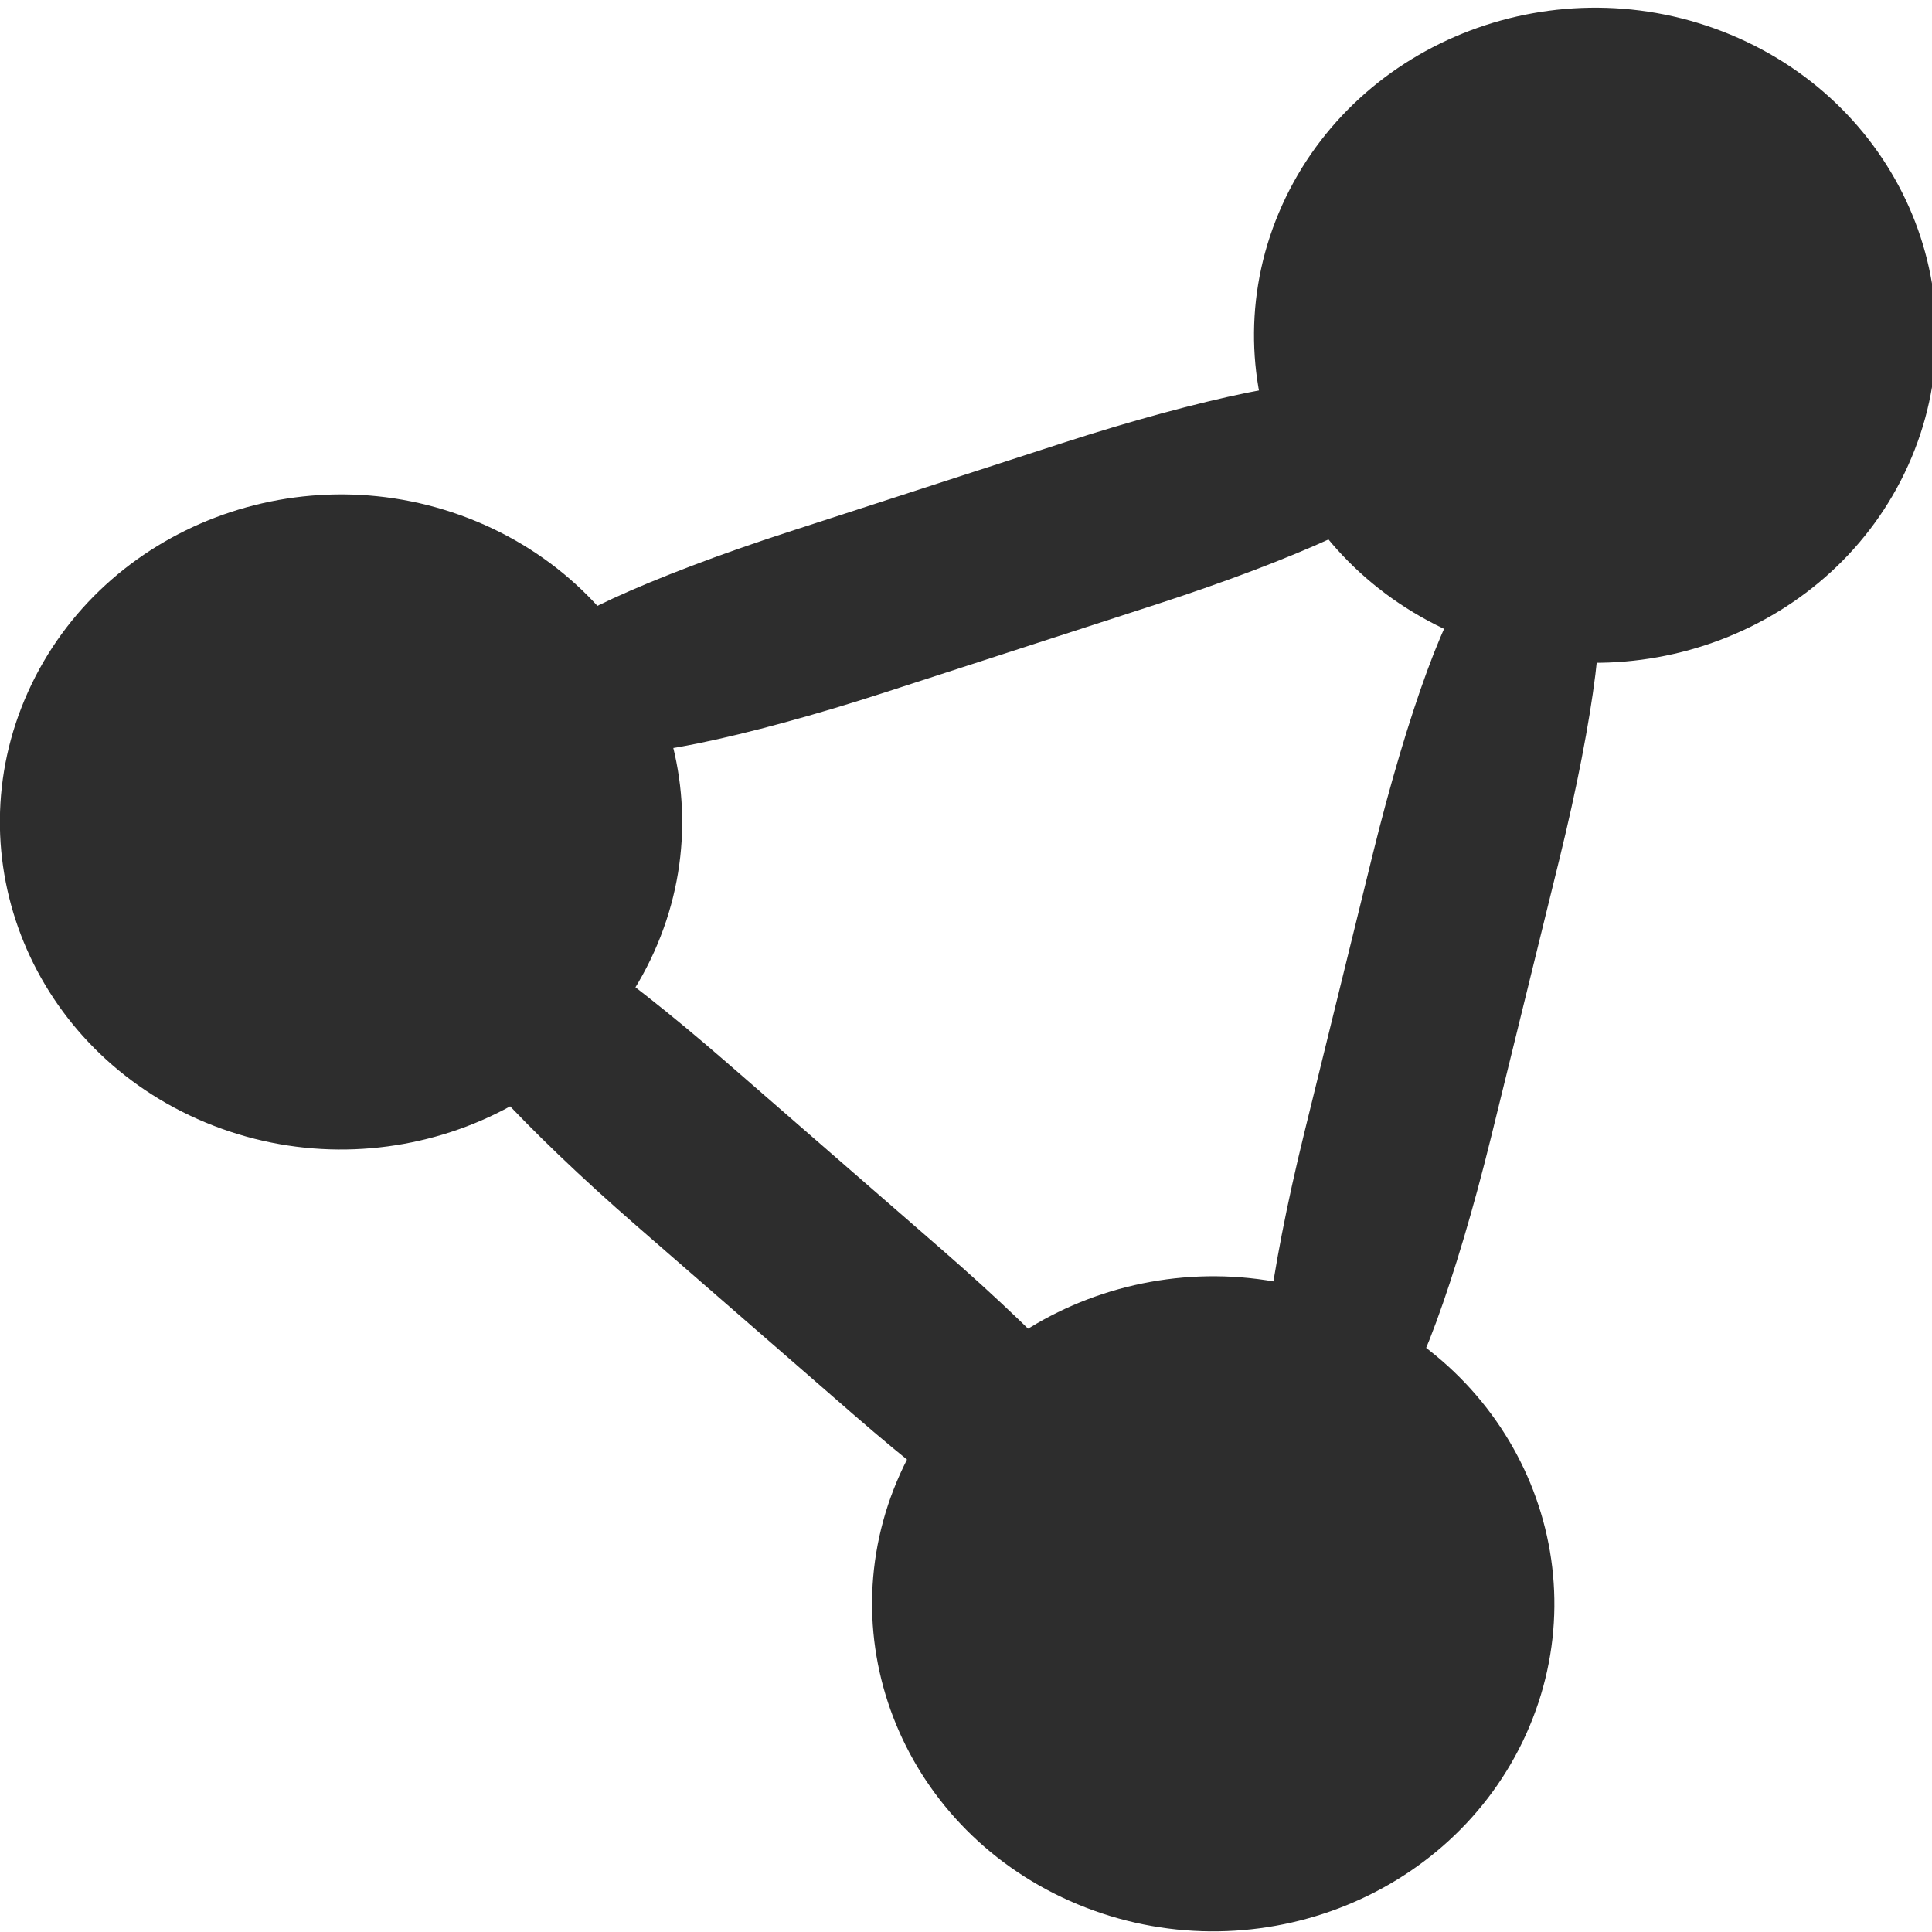
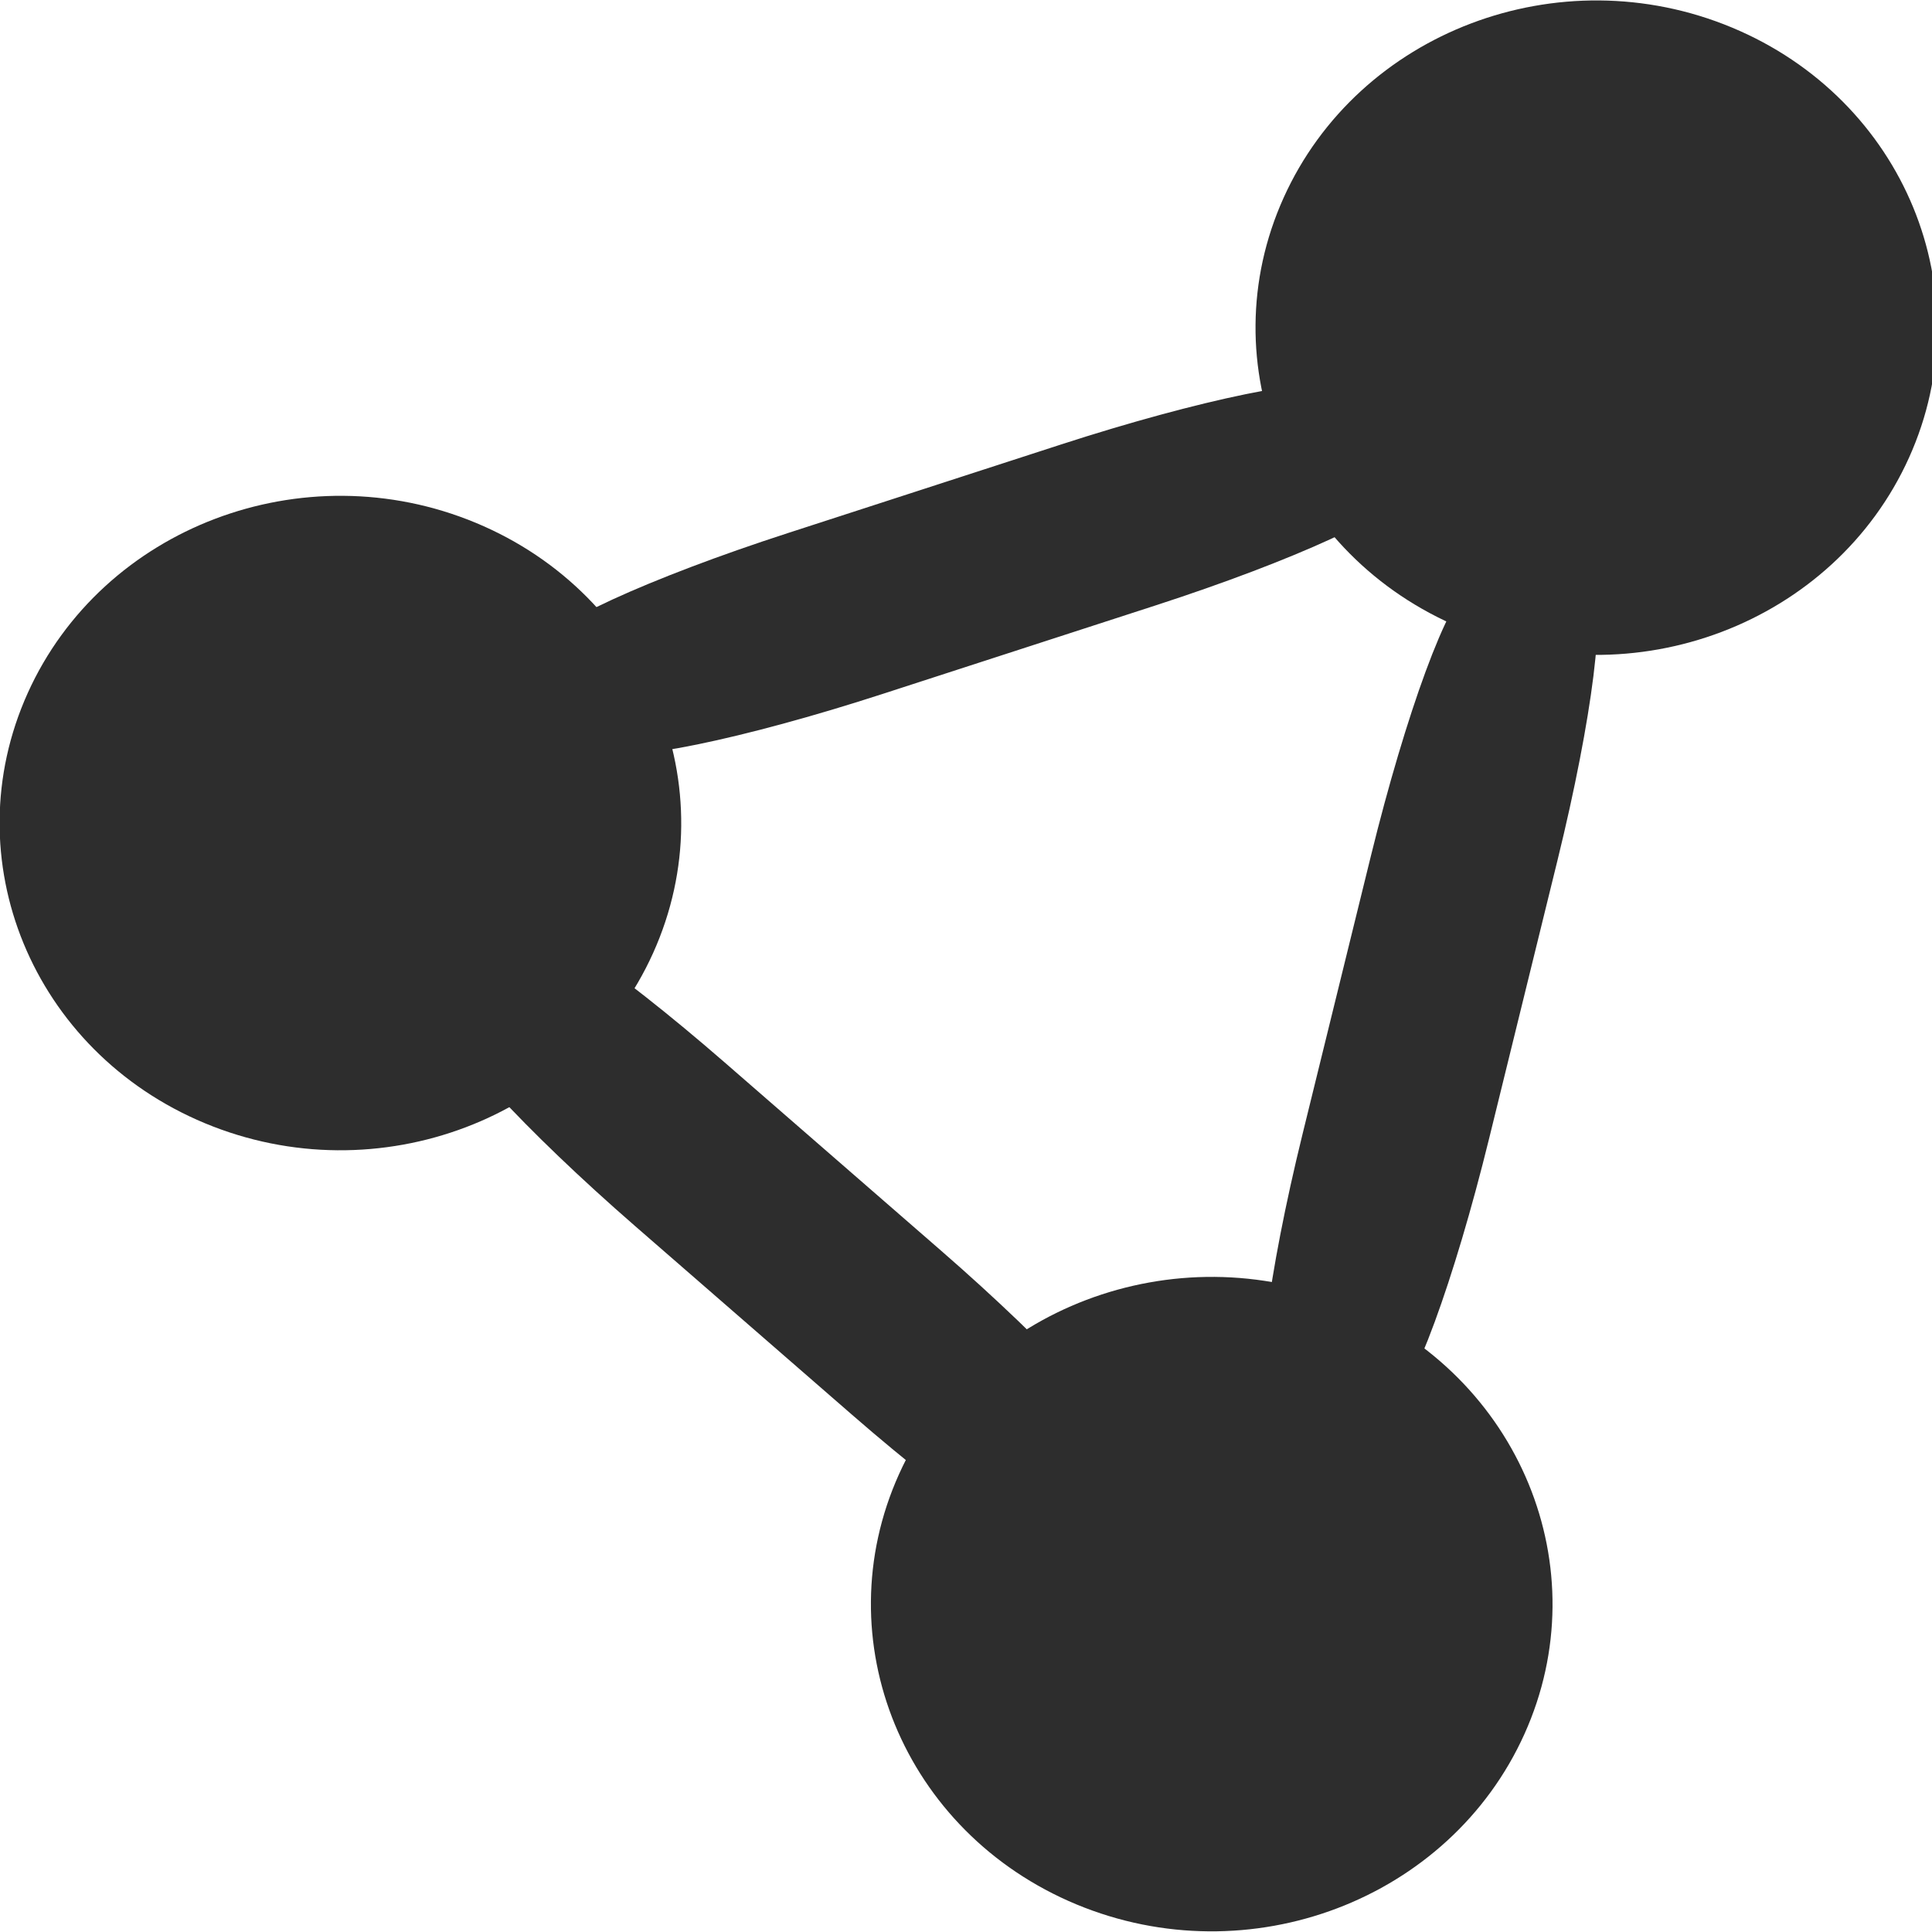
- <svg xmlns="http://www.w3.org/2000/svg" width="16" height="16" id="svg3765" version="1.1">
+ <svg xmlns="http://www.w3.org/2000/svg" width="32" height="32" id="svg3765" version="1.1">
  <defs id="defs3767" />
-   <g id="layer1" transform="translate(0,-32)">
+   <g id="layer1" transform="translate(0,-16)">
    <g id="layer1-4" transform="translate(0.2020297,-1.9622142e-8)">
      <g transform="translate(-0.3705977,-0.09089584)" id="layer1-9">
        <g id="layer1-9-3" transform="translate(-44.95179,-4.141626)">
-           <path transform="matrix(-0.2680224,0.5942625,-0.6189331,-0.2573391,68.26838,44.1829)" style="fill:#2d2d2d;fill-opacity:1;stroke:#2d2d2d;stroke-width:0.8;stroke-linecap:round;stroke-linejoin:round;stroke-miterlimit:4;stroke-opacity:1;stroke-dasharray:none" id="path3015-0" d="m 14.142,28.353 a 3.788,3.788 0 1 1 -7.576,0 3.788,3.788 0 1 1 7.576,0 z" />
-           <rect style="fill:#2d2d2d;fill-opacity:1;stroke:#2d2d2d;stroke-width:1.044;stroke-miterlimit:4;stroke-opacity:1;stroke-dasharray:none" id="rect3053-6" width="6.647" height="0.503" x="-29.08" y="-56.924" rx="2.134" ry="0.503" transform="matrix(-0.9512309,0.3084798,-0.5059949,-0.8625365,0,0)" />
-           <path transform="matrix(-0.2680224,0.5942625,-0.6189331,-0.2573391,75.49143,50.65794)" style="fill:#2d2d2d;fill-opacity:1;stroke:#2d2d2d;stroke-width:0.8;stroke-linecap:round;stroke-linejoin:round;stroke-miterlimit:4;stroke-opacity:1;stroke-dasharray:none" id="path3015-0-2" d="m 14.142,28.353 a 3.788,3.788 0 1 1 -7.576,0 3.788,3.788 0 1 1 7.576,0 z" />
-           <path transform="matrix(-0.2680224,0.5942625,-0.6189331,-0.2573391,78.65455,40.15215)" style="fill:#2d2d2d;fill-opacity:1;stroke:#2d2d2d;stroke-width:0.8;stroke-linecap:round;stroke-linejoin:round;stroke-miterlimit:4;stroke-opacity:1;stroke-dasharray:none" id="path3015-0-2-2" d="m 14.142,28.353 a 3.788,3.788 0 1 1 -7.576,0 3.788,3.788 0 1 1 7.576,0 z" />
-           <rect style="fill:#2d2d2d;fill-opacity:1;stroke:#2d2d2d;stroke-width:1.044;stroke-miterlimit:4;stroke-opacity:1;stroke-dasharray:none" id="rect3053-6-4" width="6.647" height="0.503" x="-72.546" y="-1.451" rx="2.134" ry="0.503" transform="matrix(-0.7545198,-0.6562773,0.4784895,-0.8780933,0,0)" />
-           <rect style="fill:#2d2d2d;fill-opacity:1;stroke:#2d2d2d;stroke-width:1.044;stroke-miterlimit:4;stroke-opacity:1;stroke-dasharray:none" id="rect3053-6-4-1" width="6.647" height="0.503" x="-47.458" y="67.279" rx="2.134" ry="0.503" transform="matrix(0.2386609,-0.971103,0.9997109,0.02404379,0,0)" />
+           <path transform="matrix(-0.5355056,1.187329,-1.236621,-0.5141605,91.36521,36.14916)" style="fill:#2d2d2d;fill-opacity:1;stroke:#2d2d2d;stroke-width:0.8;stroke-linecap:round;stroke-linejoin:round;stroke-miterlimit:4;stroke-opacity:1;stroke-dasharray:none" id="path3015-0" d="m 14.142,28.353 a 3.788,3.788 0 1 1 -7.576,0 3.788,3.788 0 1 1 7.576,0 z" />
+           <rect style="fill:#2d2d2d;fill-opacity:1;stroke:#2d2d2d;stroke-width:2.086;stroke-miterlimit:4;stroke-opacity:1;stroke-dasharray:none" id="rect3053-6" width="13.281" height="1.005" x="-45.336" y="-48.731" rx="4.265" ry="1.005" transform="matrix(-0.9512309,0.3084798,-0.5059949,-0.8625365,0,0)" />
+           <path transform="matrix(-0.5355056,1.187329,-1.236621,-0.5141605,105.7968,49.08619)" style="fill:#2d2d2d;fill-opacity:1;stroke:#2d2d2d;stroke-width:0.8;stroke-linecap:round;stroke-linejoin:round;stroke-miterlimit:4;stroke-opacity:1;stroke-dasharray:none" id="path3015-0-2" d="m 14.142,28.353 a 3.788,3.788 0 1 1 -7.576,0 3.788,3.788 0 1 1 7.576,0 z" />
+           <path transform="matrix(-0.5355056,1.187329,-1.236621,-0.5141605,112.1672,27.94423)" style="fill:#2d2d2d;fill-opacity:1;stroke:#2d2d2d;stroke-width:0.8;stroke-linecap:round;stroke-linejoin:round;stroke-miterlimit:4;stroke-opacity:1;stroke-dasharray:none" id="path3015-0-2-2" d="m 14.142,28.353 a 3.788,3.788 0 1 1 -7.576,0 3.788,3.788 0 1 1 7.576,0 z" />
+           <rect style="fill:#2d2d2d;fill-opacity:1;stroke:#2d2d2d;stroke-width:2.086;stroke-miterlimit:4;stroke-opacity:1;stroke-dasharray:none" id="rect3053-6-4" width="13.281" height="1.005" x="-78.912" y="7.112" rx="4.265" ry="1.005" transform="matrix(-0.7545198,-0.6562773,0.4784895,-0.8780933,0,0)" />
+           <rect style="fill:#2d2d2d;fill-opacity:1;stroke:#2d2d2d;stroke-width:2.086;stroke-miterlimit:4;stroke-opacity:1;stroke-dasharray:none" id="rect3053-6-4-1" width="13.281" height="1.005" x="-42.565" y="76.9" rx="4.265" ry="1.005" transform="matrix(0.2386609,-0.971103,0.9997109,0.02404379,0,0)" />
        </g>
      </g>
    </g>
  </g>
</svg>
